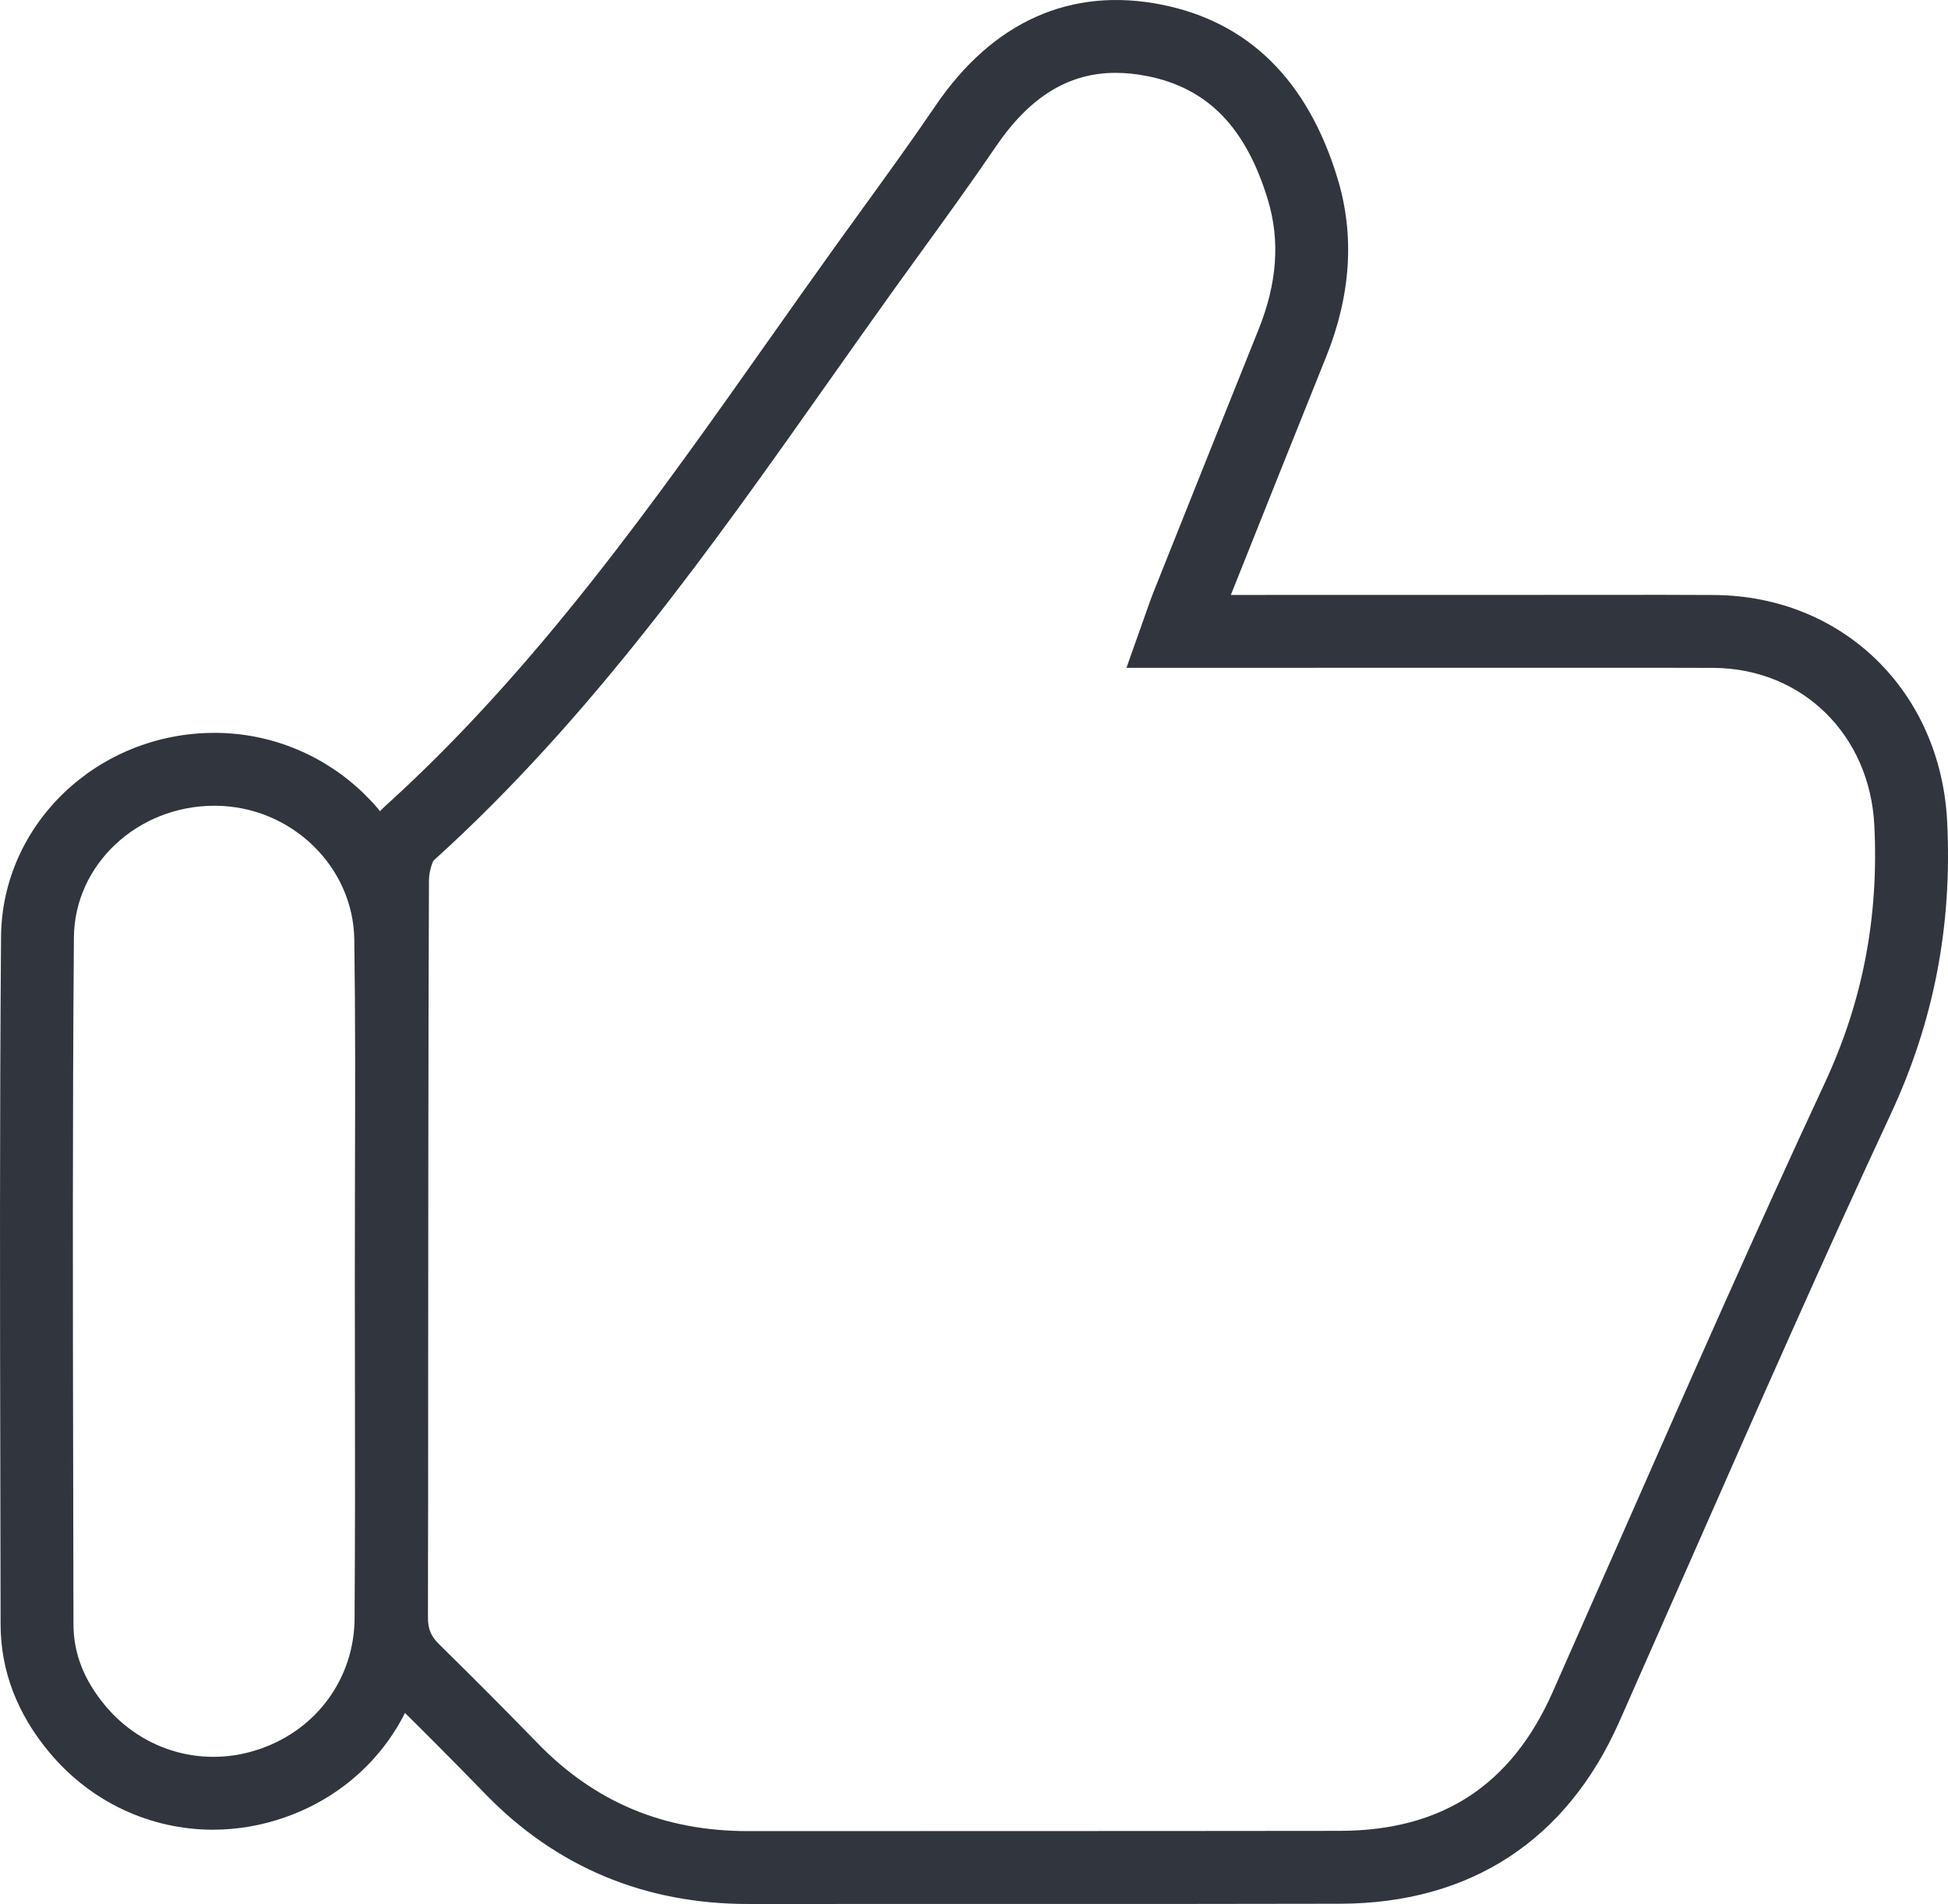
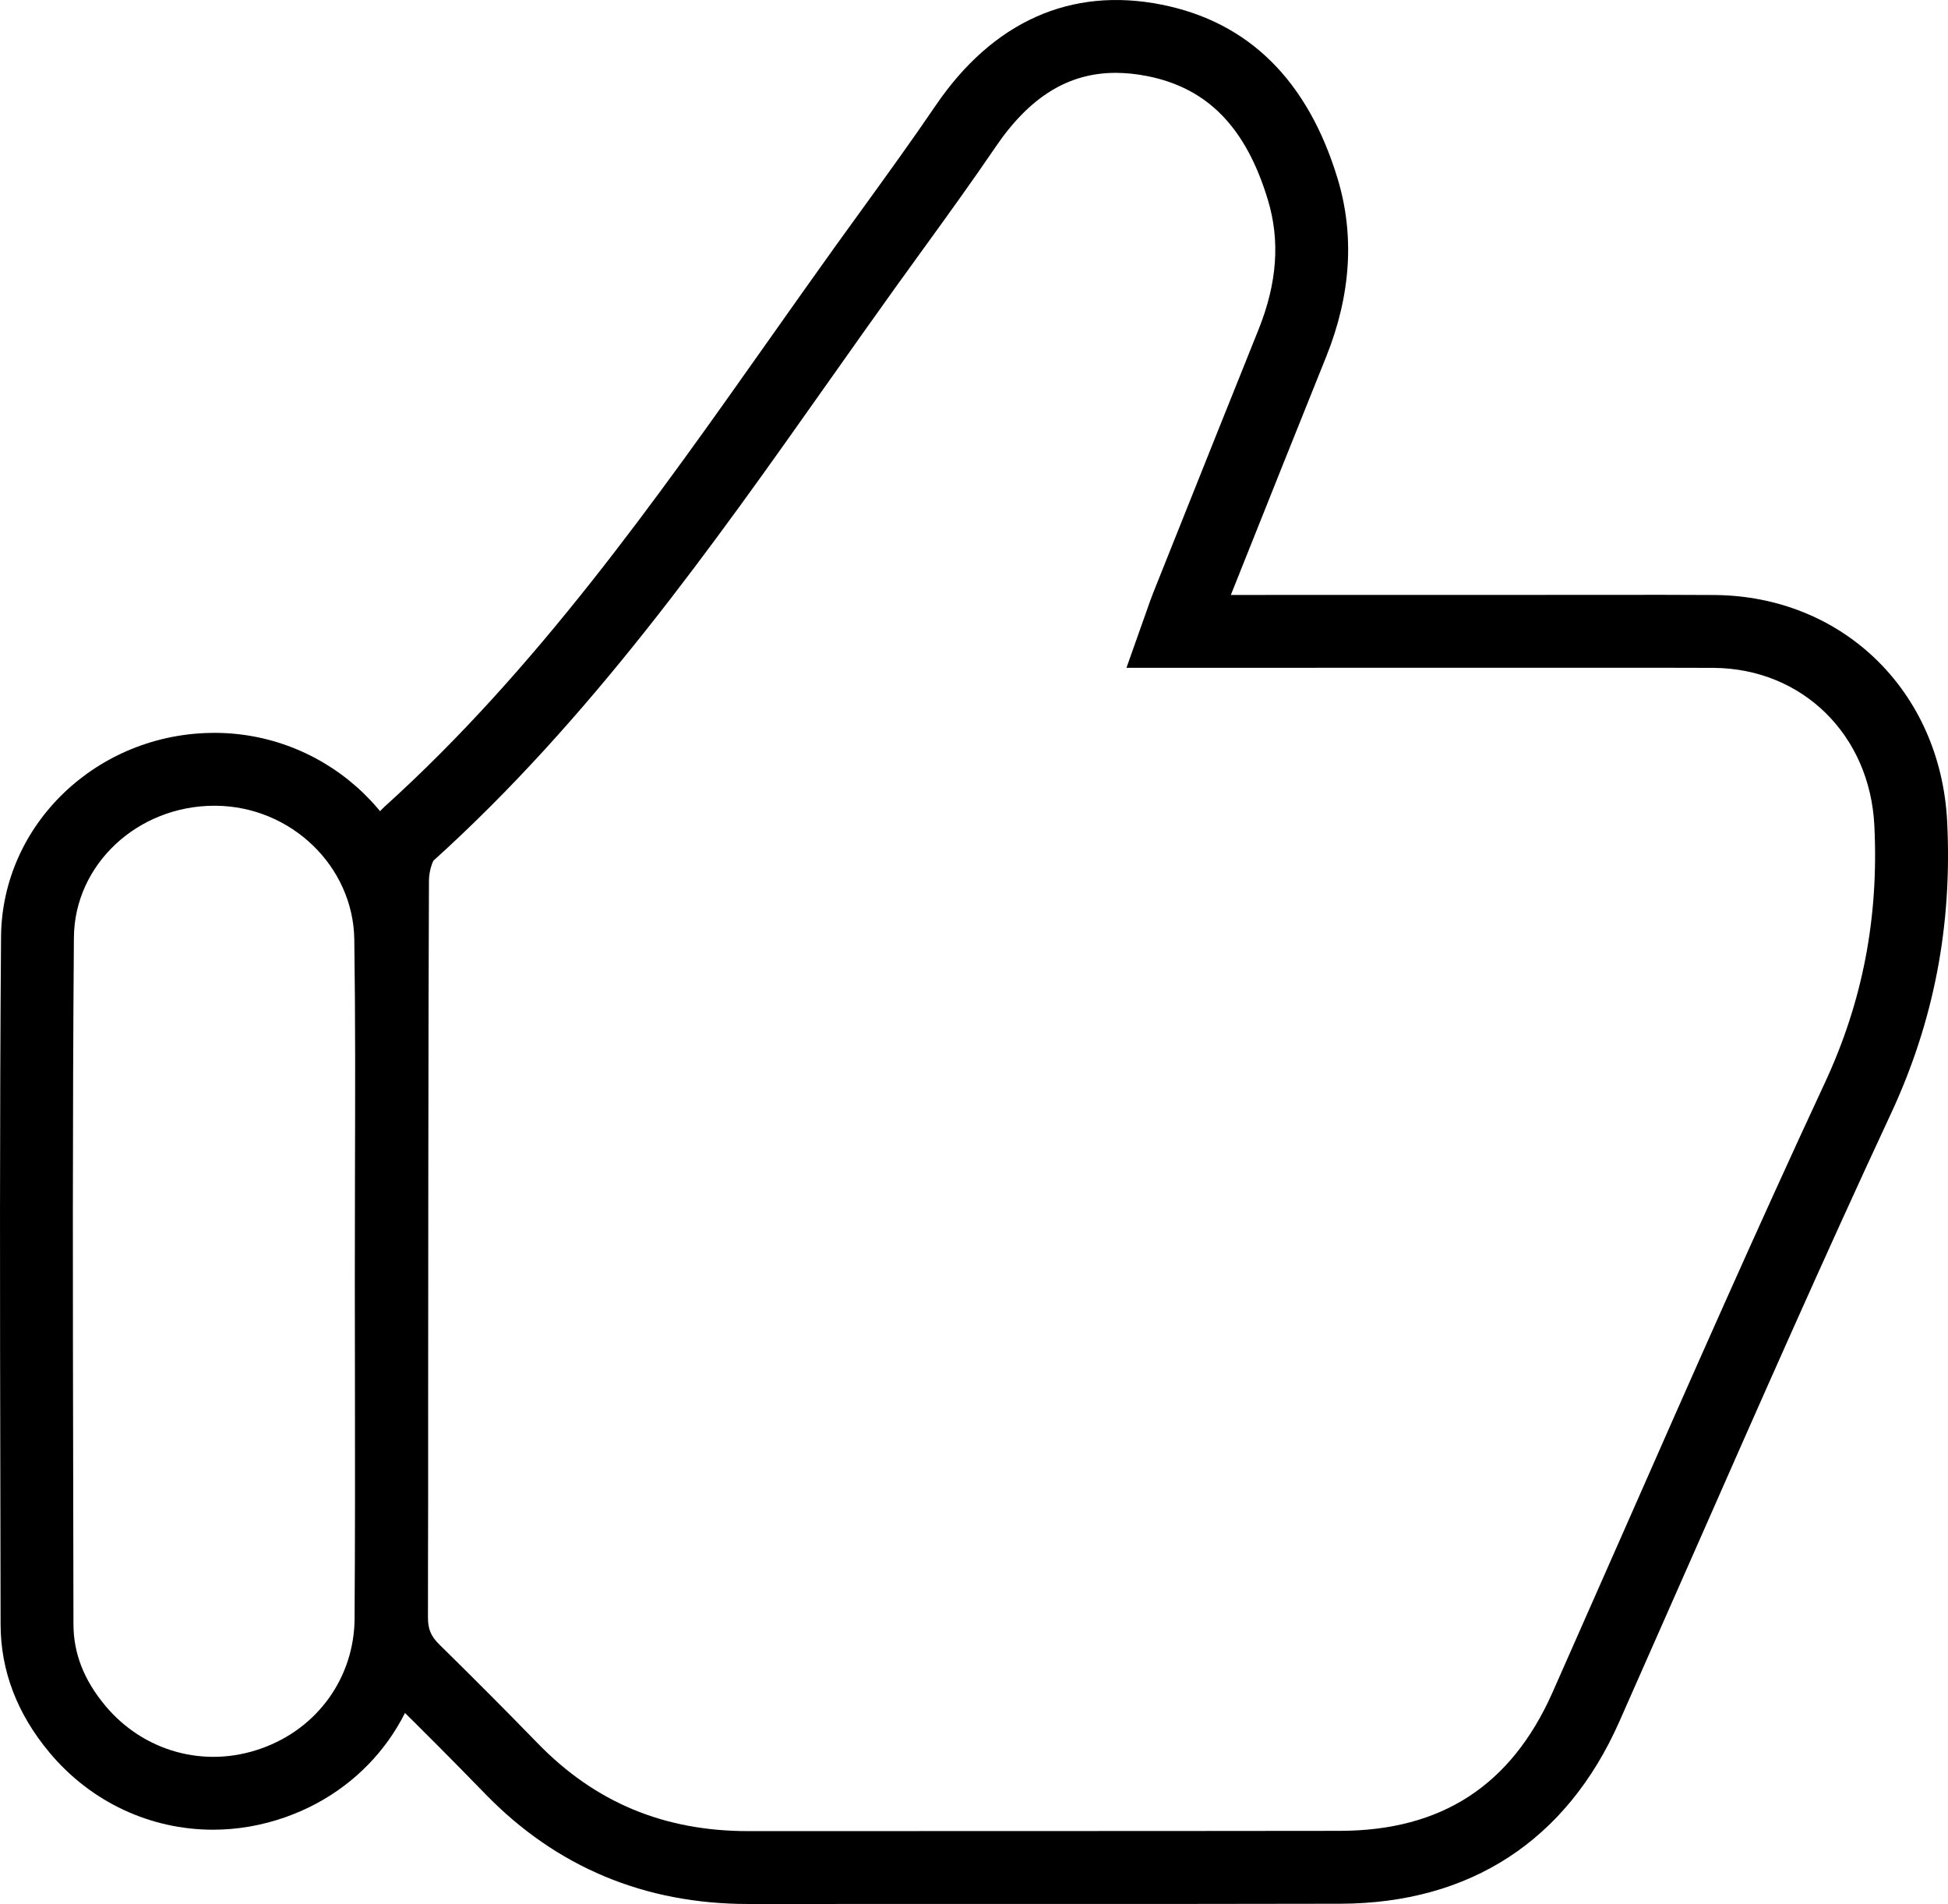
<svg xmlns="http://www.w3.org/2000/svg" id="Layer_1" data-name="Layer 1" viewBox="0 0 1992.37 1946.87">
  <defs>
-     <style>
-       .cls-1 {
-         fill: #31353d;
-         stroke-width: 0px;
-       }
-     </style>
+     
  </defs>
-   <path class="cls-1" d="m765.24,1946.93c-105.87,0-196.26-37.78-268.74-112.36-32.67-33.65-65.76-66.84-99.24-99.7-22.93-22.43-34.08-48.87-34.04-80.68l.23-278.77c.07-158.41.13-316.82.79-475.16.1-22.76,7.84-56.21,29.32-75.63,154.41-139.39,276.18-311.83,393.96-478.64,22.53-31.94,45.1-63.82,67.86-95.57l26.8-37.06c25.19-34.83,50.41-69.59,74.58-105.15,58.51-86.12,138.47-122,231.38-103.44,89.08,17.71,149.62,77.66,179.99,178.09,17.51,57.85,13.55,119.12-11.81,182.09-29.39,72.94-58.54,146.01-87.7,219.02l-9.74,24.4,385.07-.07c36.44-.07,72.94-.13,109.38.13,131.42.92,231.58,98.46,238.2,231.94,5.25,106.33-13.58,204-57.59,298.58-69.27,148.64-136.57,301.53-201.7,449.32l-76.29,172.77c-53.82,121.09-152.37,185.24-284.97,185.63-110.59.26-221.25.26-331.9.2l-273.2.07h-.62ZM1141.12,74.49c-48.47,0-88.06,24.6-122.76,75.63-24.6,36.14-50.24,71.56-75.86,106.92l-26.63,36.86c-22.63,31.55-45.06,63.3-67.5,95.05-120.13,170.15-244.34,346.01-404.88,490.97-1.28,1.71-4.72,11.02-4.76,20.6-.66,158.34-.72,316.62-.79,474.9l-.23,278.9c0,11.61,3.15,19.02,11.71,27.35,33.91,33.32,67.46,66.91,100.52,100.95,58.71,60.41,129.12,89.8,215.28,89.8h.49l273.36-.07c110.53-.07,221.08,0,331.67-.2,103.9-.26,174.91-46.57,217.08-141.42l76.19-172.51c65.27-148.18,132.76-301.34,202.32-450.76,38.8-83.3,55.36-169.43,50.7-263.42-4.59-92.68-73.66-160.44-164.28-161.1-36.21-.2-72.45-.07-108.72-.13l-491.92.07,20.83-58.77c2.33-6.69,4.3-12.33,6.53-17.91l19.91-49.85c29.19-73.07,58.38-146.21,87.76-219.21,19.12-47.56,22.27-90.91,9.64-132.7-22.4-74.12-61.56-114.33-123.25-126.6-11.25-2.23-22.04-3.35-32.44-3.35Z" />
-   <path class="cls-1" d="m217.92,1870.98c-63.56,0-124.69-27.81-167.43-79.04C17.47,1752.38.67,1708.3.61,1661.08l-.26-142.99c-.39-186.75-.75-373.43.72-560.17.92-115.31,98.72-208.52,218.33-208.52h1.84c117.28.98,214.03,95.24,215.64,210.23,1.18,81.93.89,163.85.62,245.78l-.23,106.13h.13l.13,103.57c.16,80.29.3,160.57-.36,240.79-.79,91.83-57.62,171.2-144.77,202.09-24.56,8.72-49.72,12.99-74.48,12.99Zm1.48-1047.07c-78.81,0-143.22,60.15-143.81,134.66-1.48,186.42-1.12,372.9-.72,559.32l.26,143.06c.07,29.78,10.69,57,32.57,83.24,39.23,46.97,101.97,64.41,159.79,43.62,57.3-20.33,94.65-72.35,95.18-132.56.66-79.96.52-159.98.36-239.94l-.13-103.77.16-113.74c.23-79.04.46-158.08-.69-237.12-1.05-74.78-64.61-136.11-141.72-136.76h-1.25Z" />
+   <path d="m765.24,1946.93c-105.87,0-196.26-37.78-268.74-112.36-32.67-33.65-65.76-66.84-99.24-99.7-22.93-22.43-34.08-48.87-34.04-80.68l.23-278.77c.07-158.41.13-316.82.79-475.16.1-22.76,7.84-56.21,29.32-75.63,154.41-139.39,276.18-311.83,393.96-478.64,22.53-31.94,45.1-63.82,67.86-95.57l26.8-37.06c25.19-34.83,50.41-69.59,74.58-105.15,58.51-86.12,138.47-122,231.38-103.44,89.08,17.71,149.62,77.66,179.99,178.09,17.51,57.85,13.55,119.12-11.81,182.09-29.39,72.94-58.54,146.01-87.7,219.02l-9.74,24.4,385.07-.07c36.44-.07,72.94-.13,109.38.13,131.42.92,231.58,98.46,238.2,231.94,5.25,106.33-13.58,204-57.59,298.58-69.27,148.64-136.57,301.53-201.7,449.32l-76.29,172.77c-53.82,121.09-152.37,185.24-284.97,185.63-110.59.26-221.25.26-331.9.2l-273.2.07h-.62ZM1141.12,74.49c-48.47,0-88.06,24.6-122.76,75.63-24.6,36.14-50.24,71.56-75.86,106.92l-26.63,36.86c-22.63,31.55-45.06,63.3-67.5,95.05-120.13,170.15-244.34,346.01-404.88,490.97-1.28,1.71-4.72,11.02-4.76,20.6-.66,158.34-.72,316.62-.79,474.9l-.23,278.9c0,11.61,3.15,19.02,11.71,27.35,33.91,33.32,67.46,66.91,100.52,100.95,58.71,60.41,129.12,89.8,215.28,89.8h.49l273.36-.07c110.53-.07,221.08,0,331.67-.2,103.9-.26,174.91-46.57,217.08-141.42l76.19-172.51c65.27-148.18,132.76-301.34,202.32-450.76,38.8-83.3,55.36-169.43,50.7-263.42-4.59-92.68-73.66-160.44-164.28-161.1-36.21-.2-72.45-.07-108.72-.13l-491.92.07,20.83-58.77c2.33-6.69,4.3-12.33,6.53-17.91l19.91-49.85c29.19-73.07,58.38-146.21,87.76-219.21,19.12-47.56,22.27-90.91,9.64-132.7-22.4-74.12-61.56-114.33-123.25-126.6-11.25-2.23-22.04-3.35-32.44-3.35Z" />
+   <path d="m217.92,1870.98c-63.56,0-124.69-27.81-167.43-79.04C17.47,1752.38.67,1708.3.61,1661.08l-.26-142.99c-.39-186.75-.75-373.43.72-560.17.92-115.31,98.72-208.52,218.33-208.52h1.84c117.28.98,214.03,95.24,215.64,210.23,1.18,81.93.89,163.85.62,245.78l-.23,106.13h.13l.13,103.57c.16,80.29.3,160.57-.36,240.79-.79,91.83-57.62,171.2-144.77,202.09-24.56,8.72-49.72,12.99-74.48,12.99Zm1.48-1047.07c-78.81,0-143.22,60.15-143.81,134.66-1.48,186.42-1.12,372.9-.72,559.32l.26,143.06c.07,29.78,10.69,57,32.57,83.24,39.23,46.97,101.97,64.41,159.79,43.62,57.3-20.33,94.65-72.35,95.18-132.56.66-79.96.52-159.98.36-239.94l-.13-103.77.16-113.74c.23-79.04.46-158.08-.69-237.12-1.05-74.78-64.61-136.11-141.72-136.76h-1.25Z" />
</svg>
